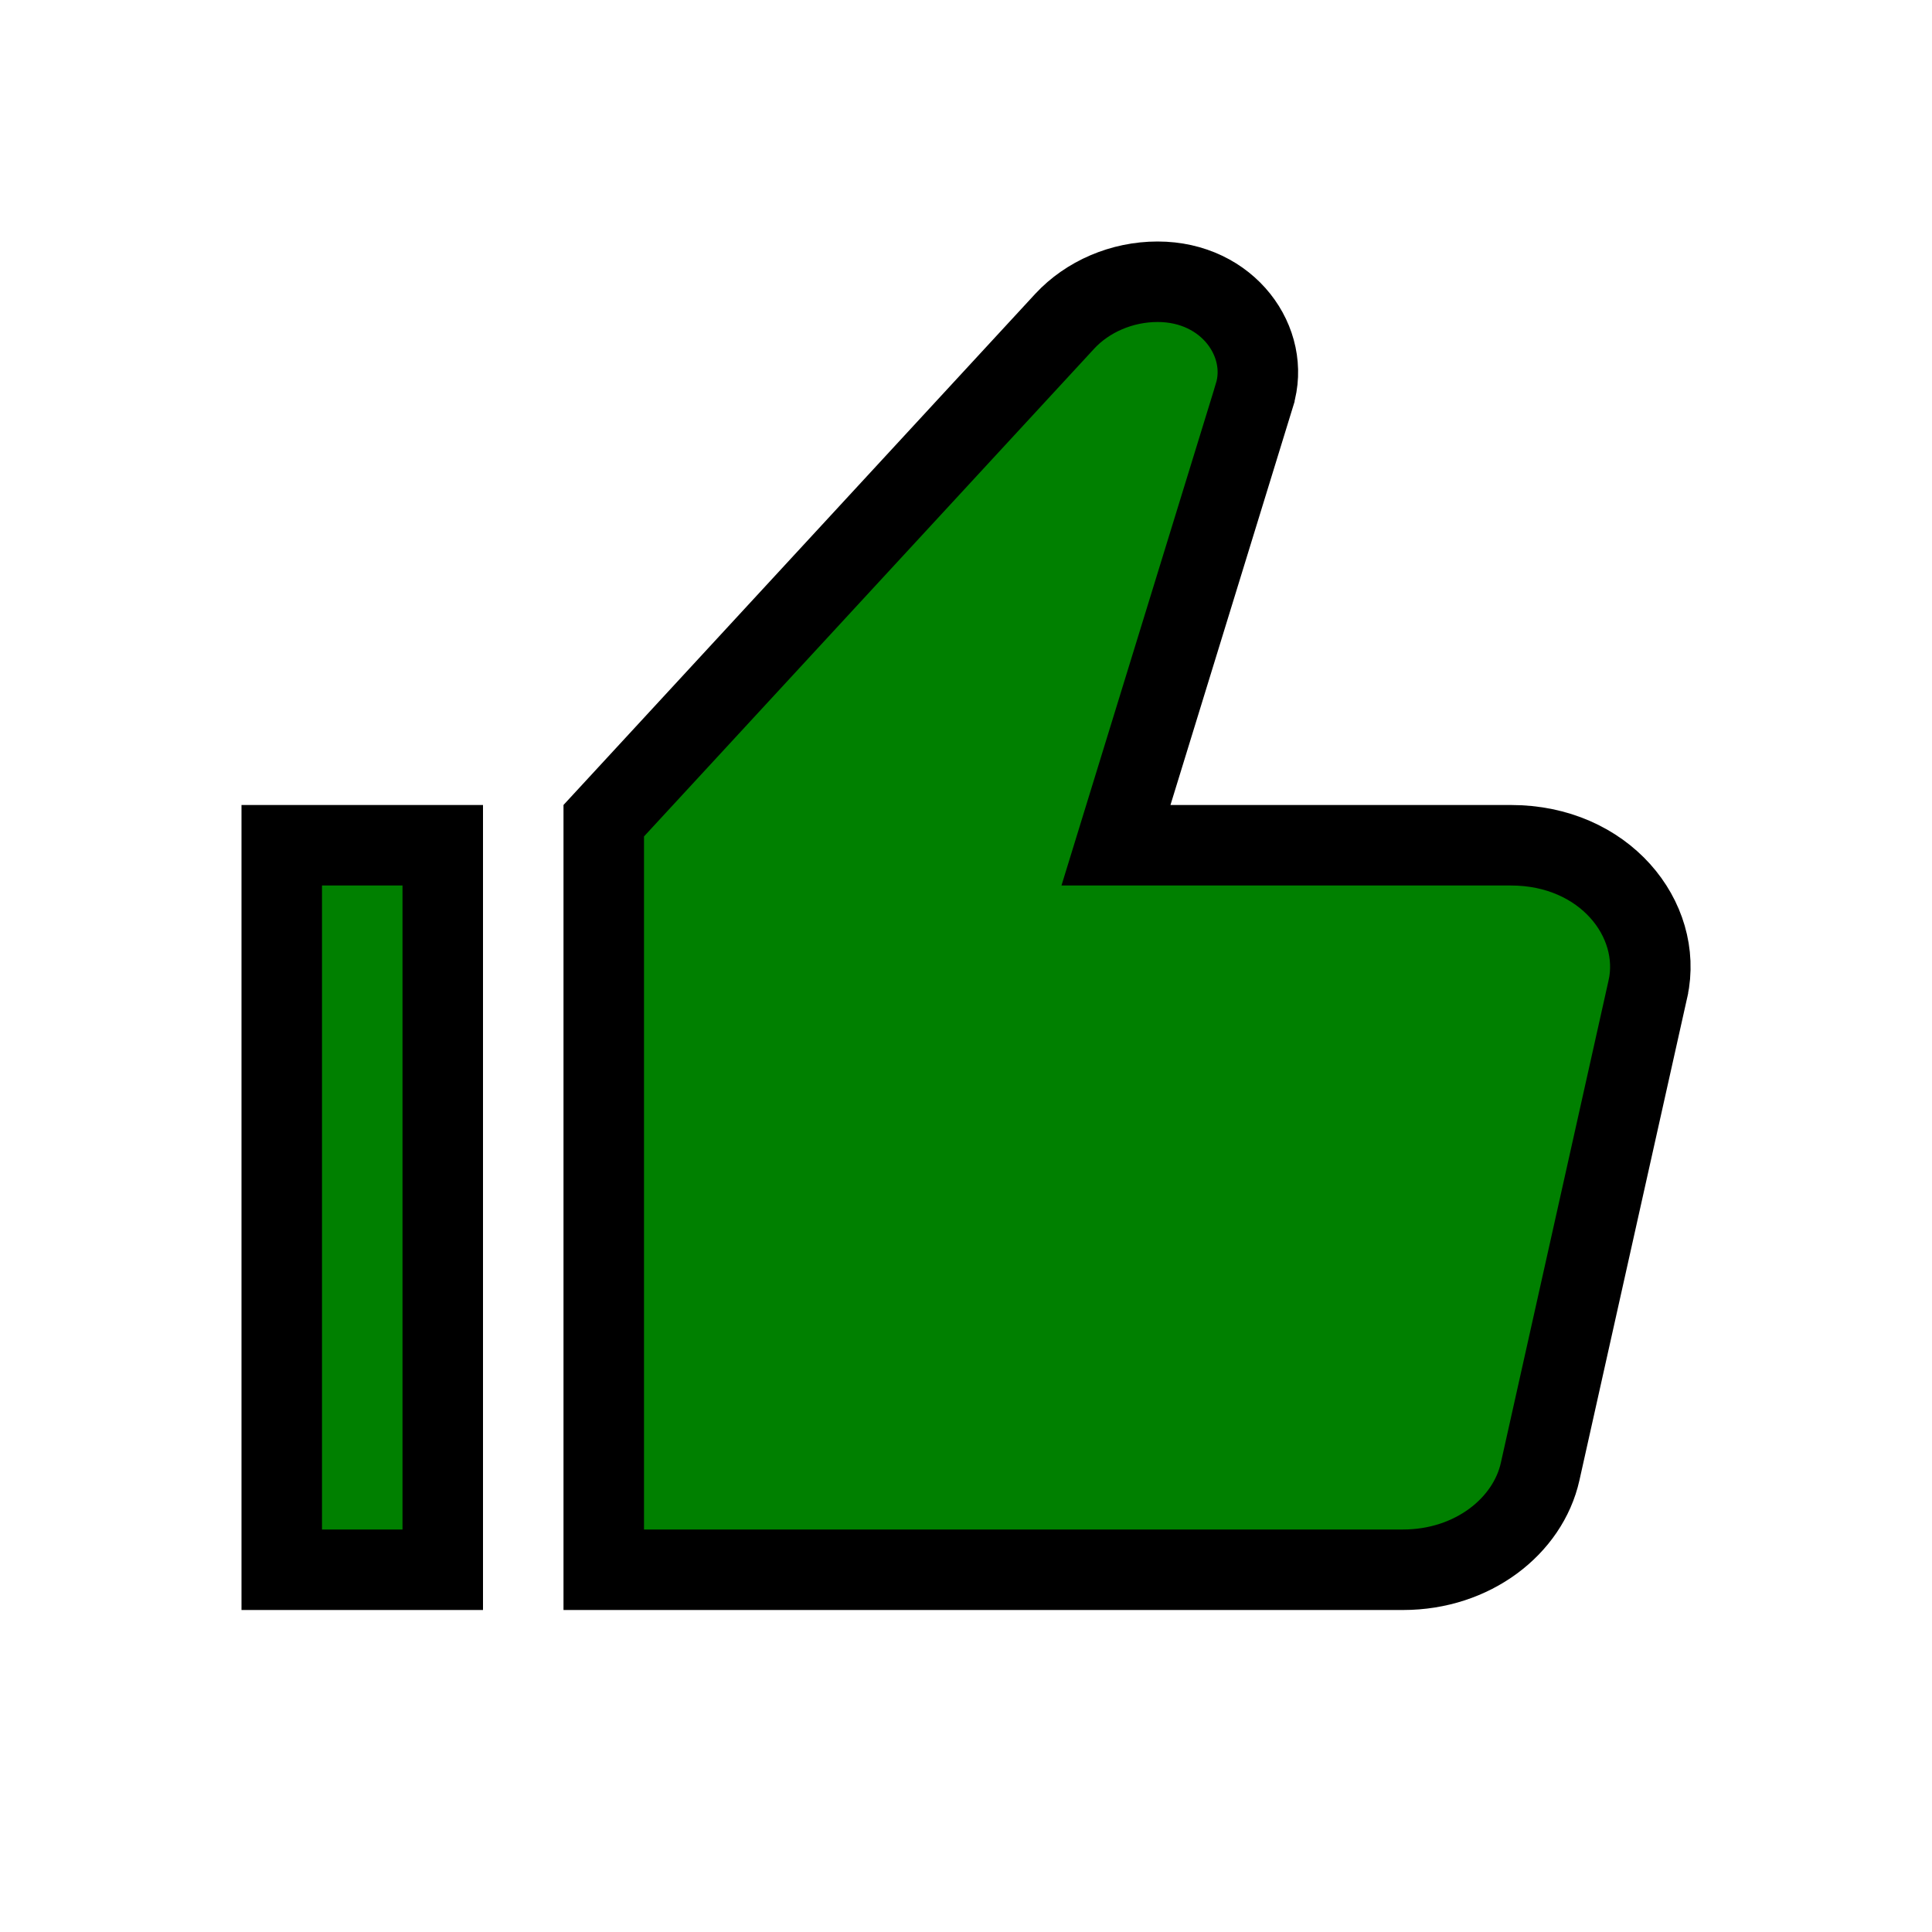
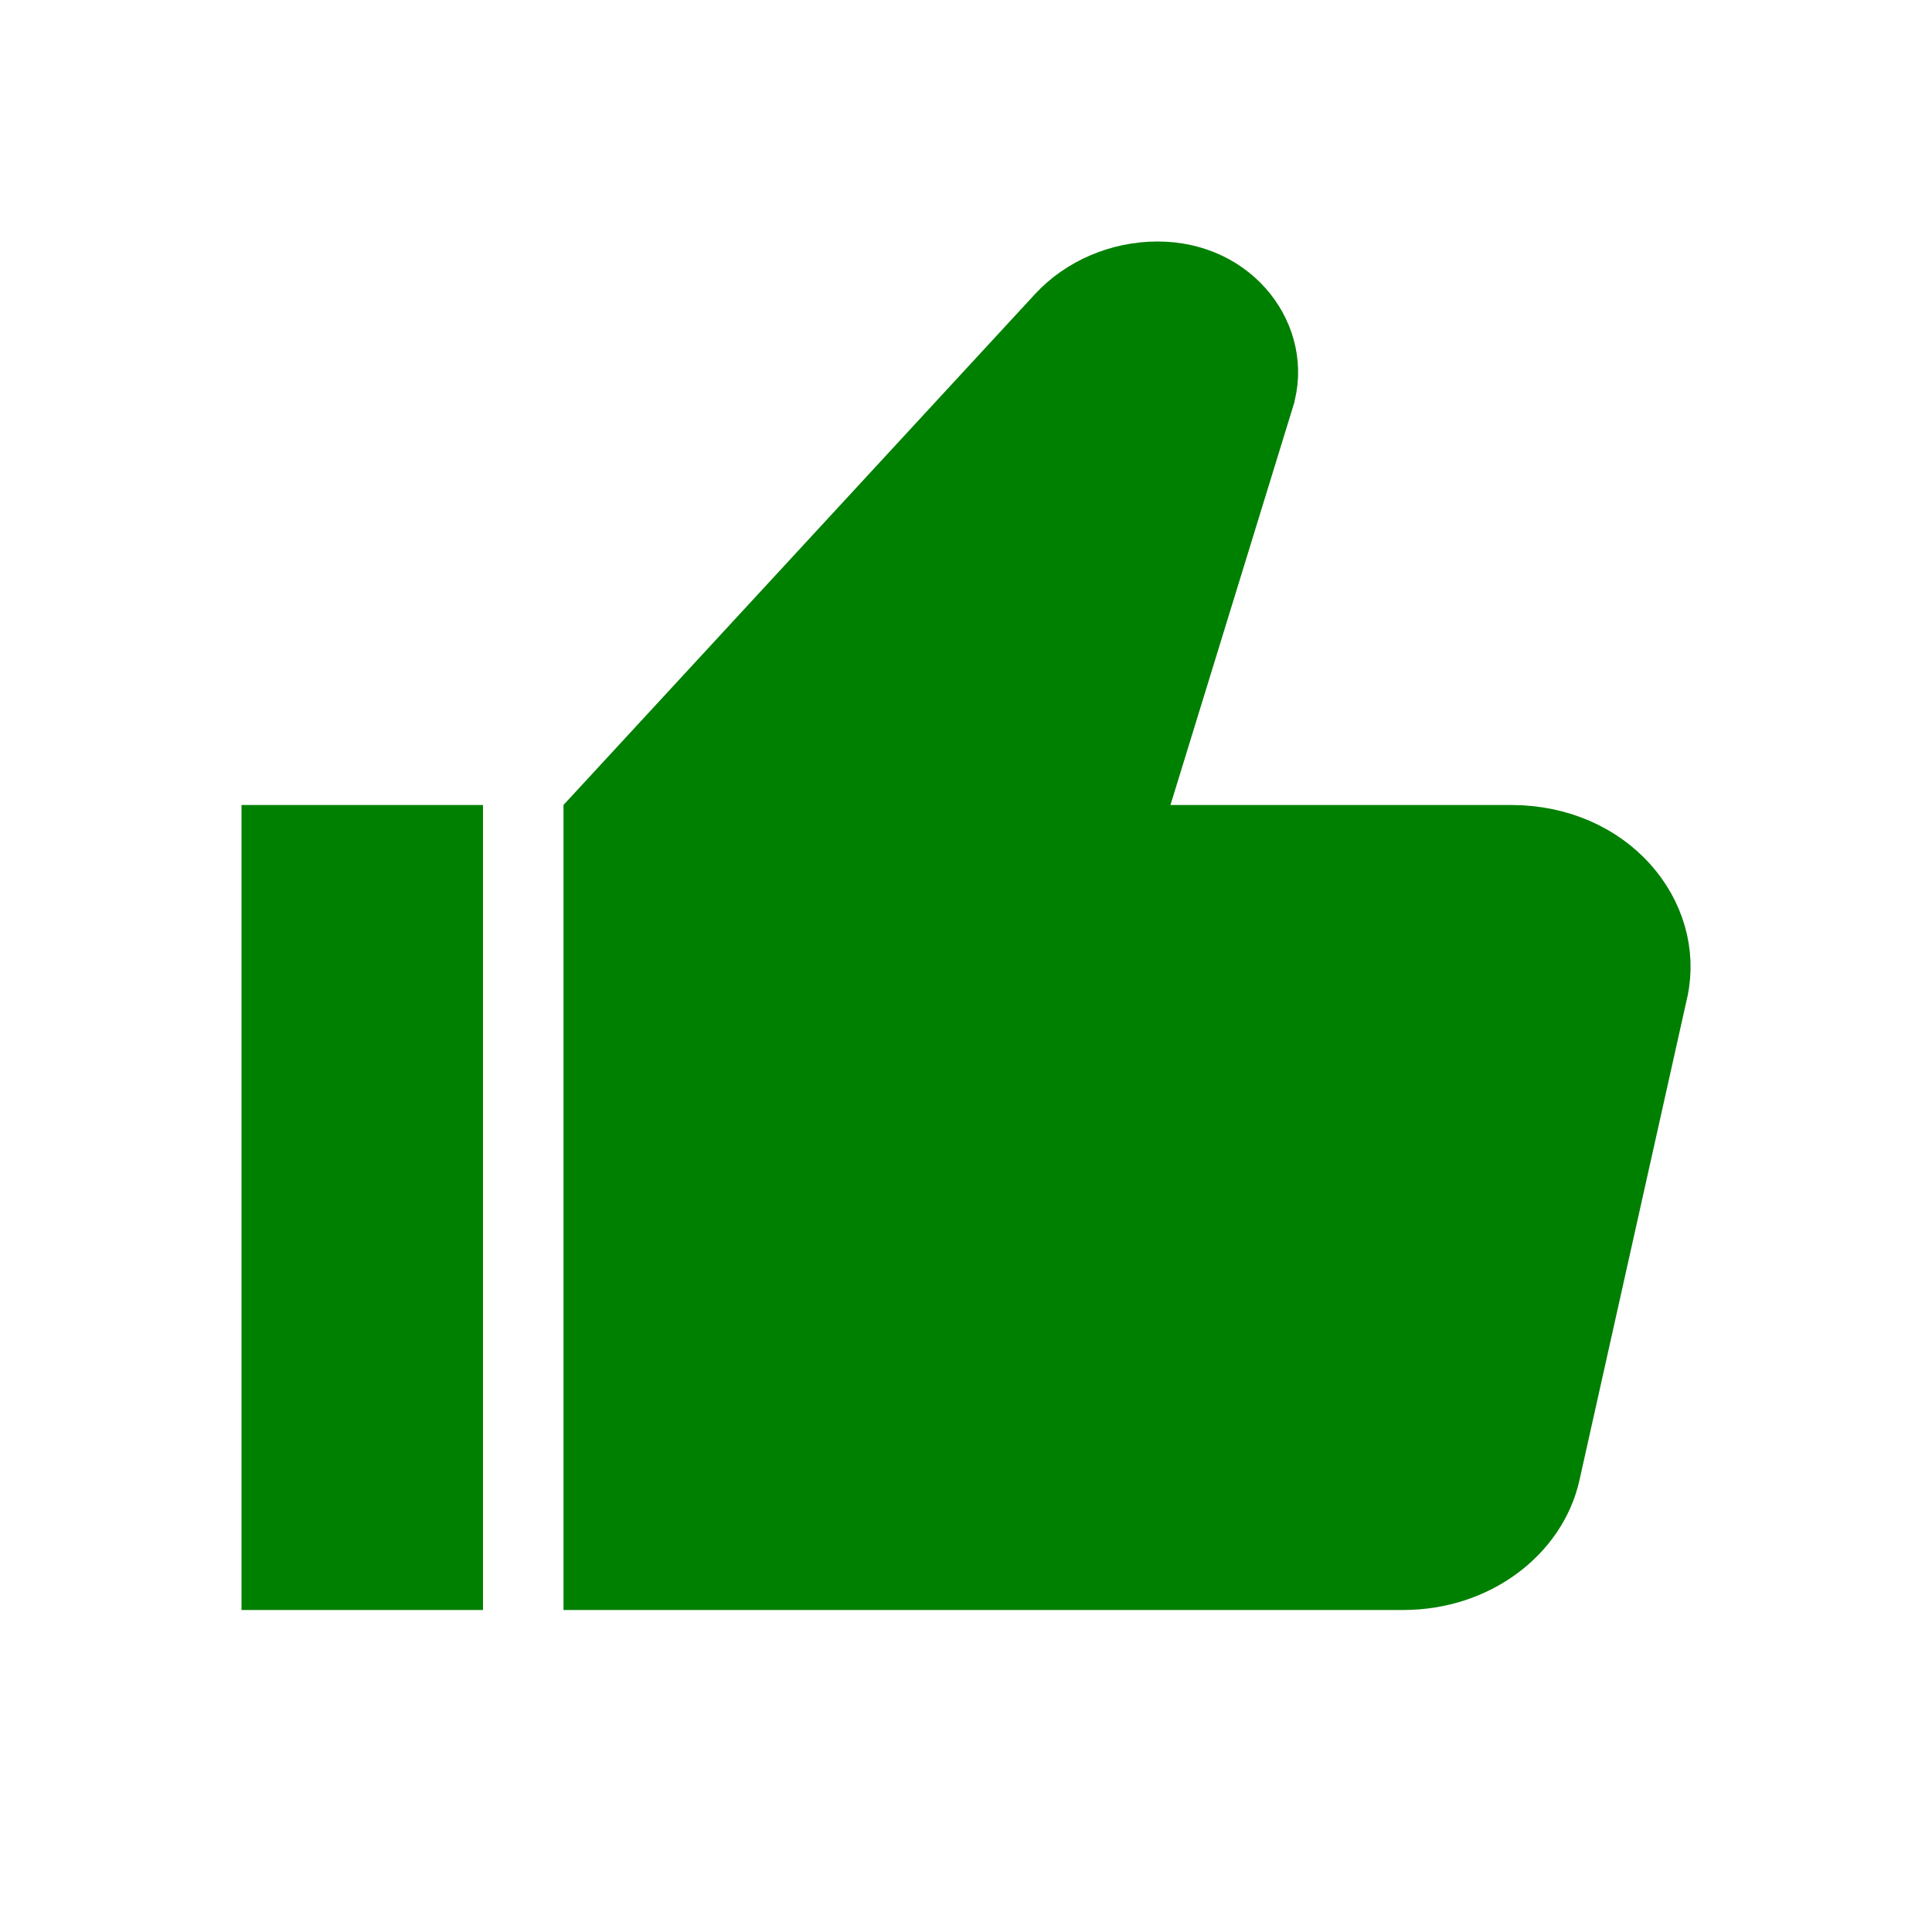
<svg xmlns="http://www.w3.org/2000/svg" width="24" height="24" viewBox="0 0 24 24" fill="none">
-   <path d="M17.43 19.5H7.5V10.195L13.227 3.99C13.227 3.99 13.227 3.99 13.227 3.99C13.509 3.686 13.934 3.5 14.38 3.5C15.259 3.5 15.786 4.255 15.582 4.912L15.582 4.913L14.062 9.853L13.863 10.5H14.54H18.77C19.929 10.5 20.659 11.418 20.472 12.282C20.472 12.283 20.471 12.283 20.471 12.284L19.132 18.281C19.132 18.281 19.132 18.281 19.132 18.281C18.981 18.958 18.294 19.5 17.43 19.5ZM3.5 10.5H5.5V19.5H3.5V10.5Z" fill="green" stroke="black" />
+   <path d="M17.43 19.5H7.5V10.195L13.227 3.99C13.227 3.99 13.227 3.99 13.227 3.99C13.509 3.686 13.934 3.5 14.38 3.5C15.259 3.5 15.786 4.255 15.582 4.912L15.582 4.913L14.062 9.853L13.863 10.5H14.54H18.77C19.929 10.5 20.659 11.418 20.472 12.282C20.472 12.283 20.471 12.283 20.471 12.284L19.132 18.281C19.132 18.281 19.132 18.281 19.132 18.281C18.981 18.958 18.294 19.5 17.43 19.5ZM3.5 10.5H5.5V19.5H3.5V10.5Z" fill="green" stroke="green" />
</svg>
